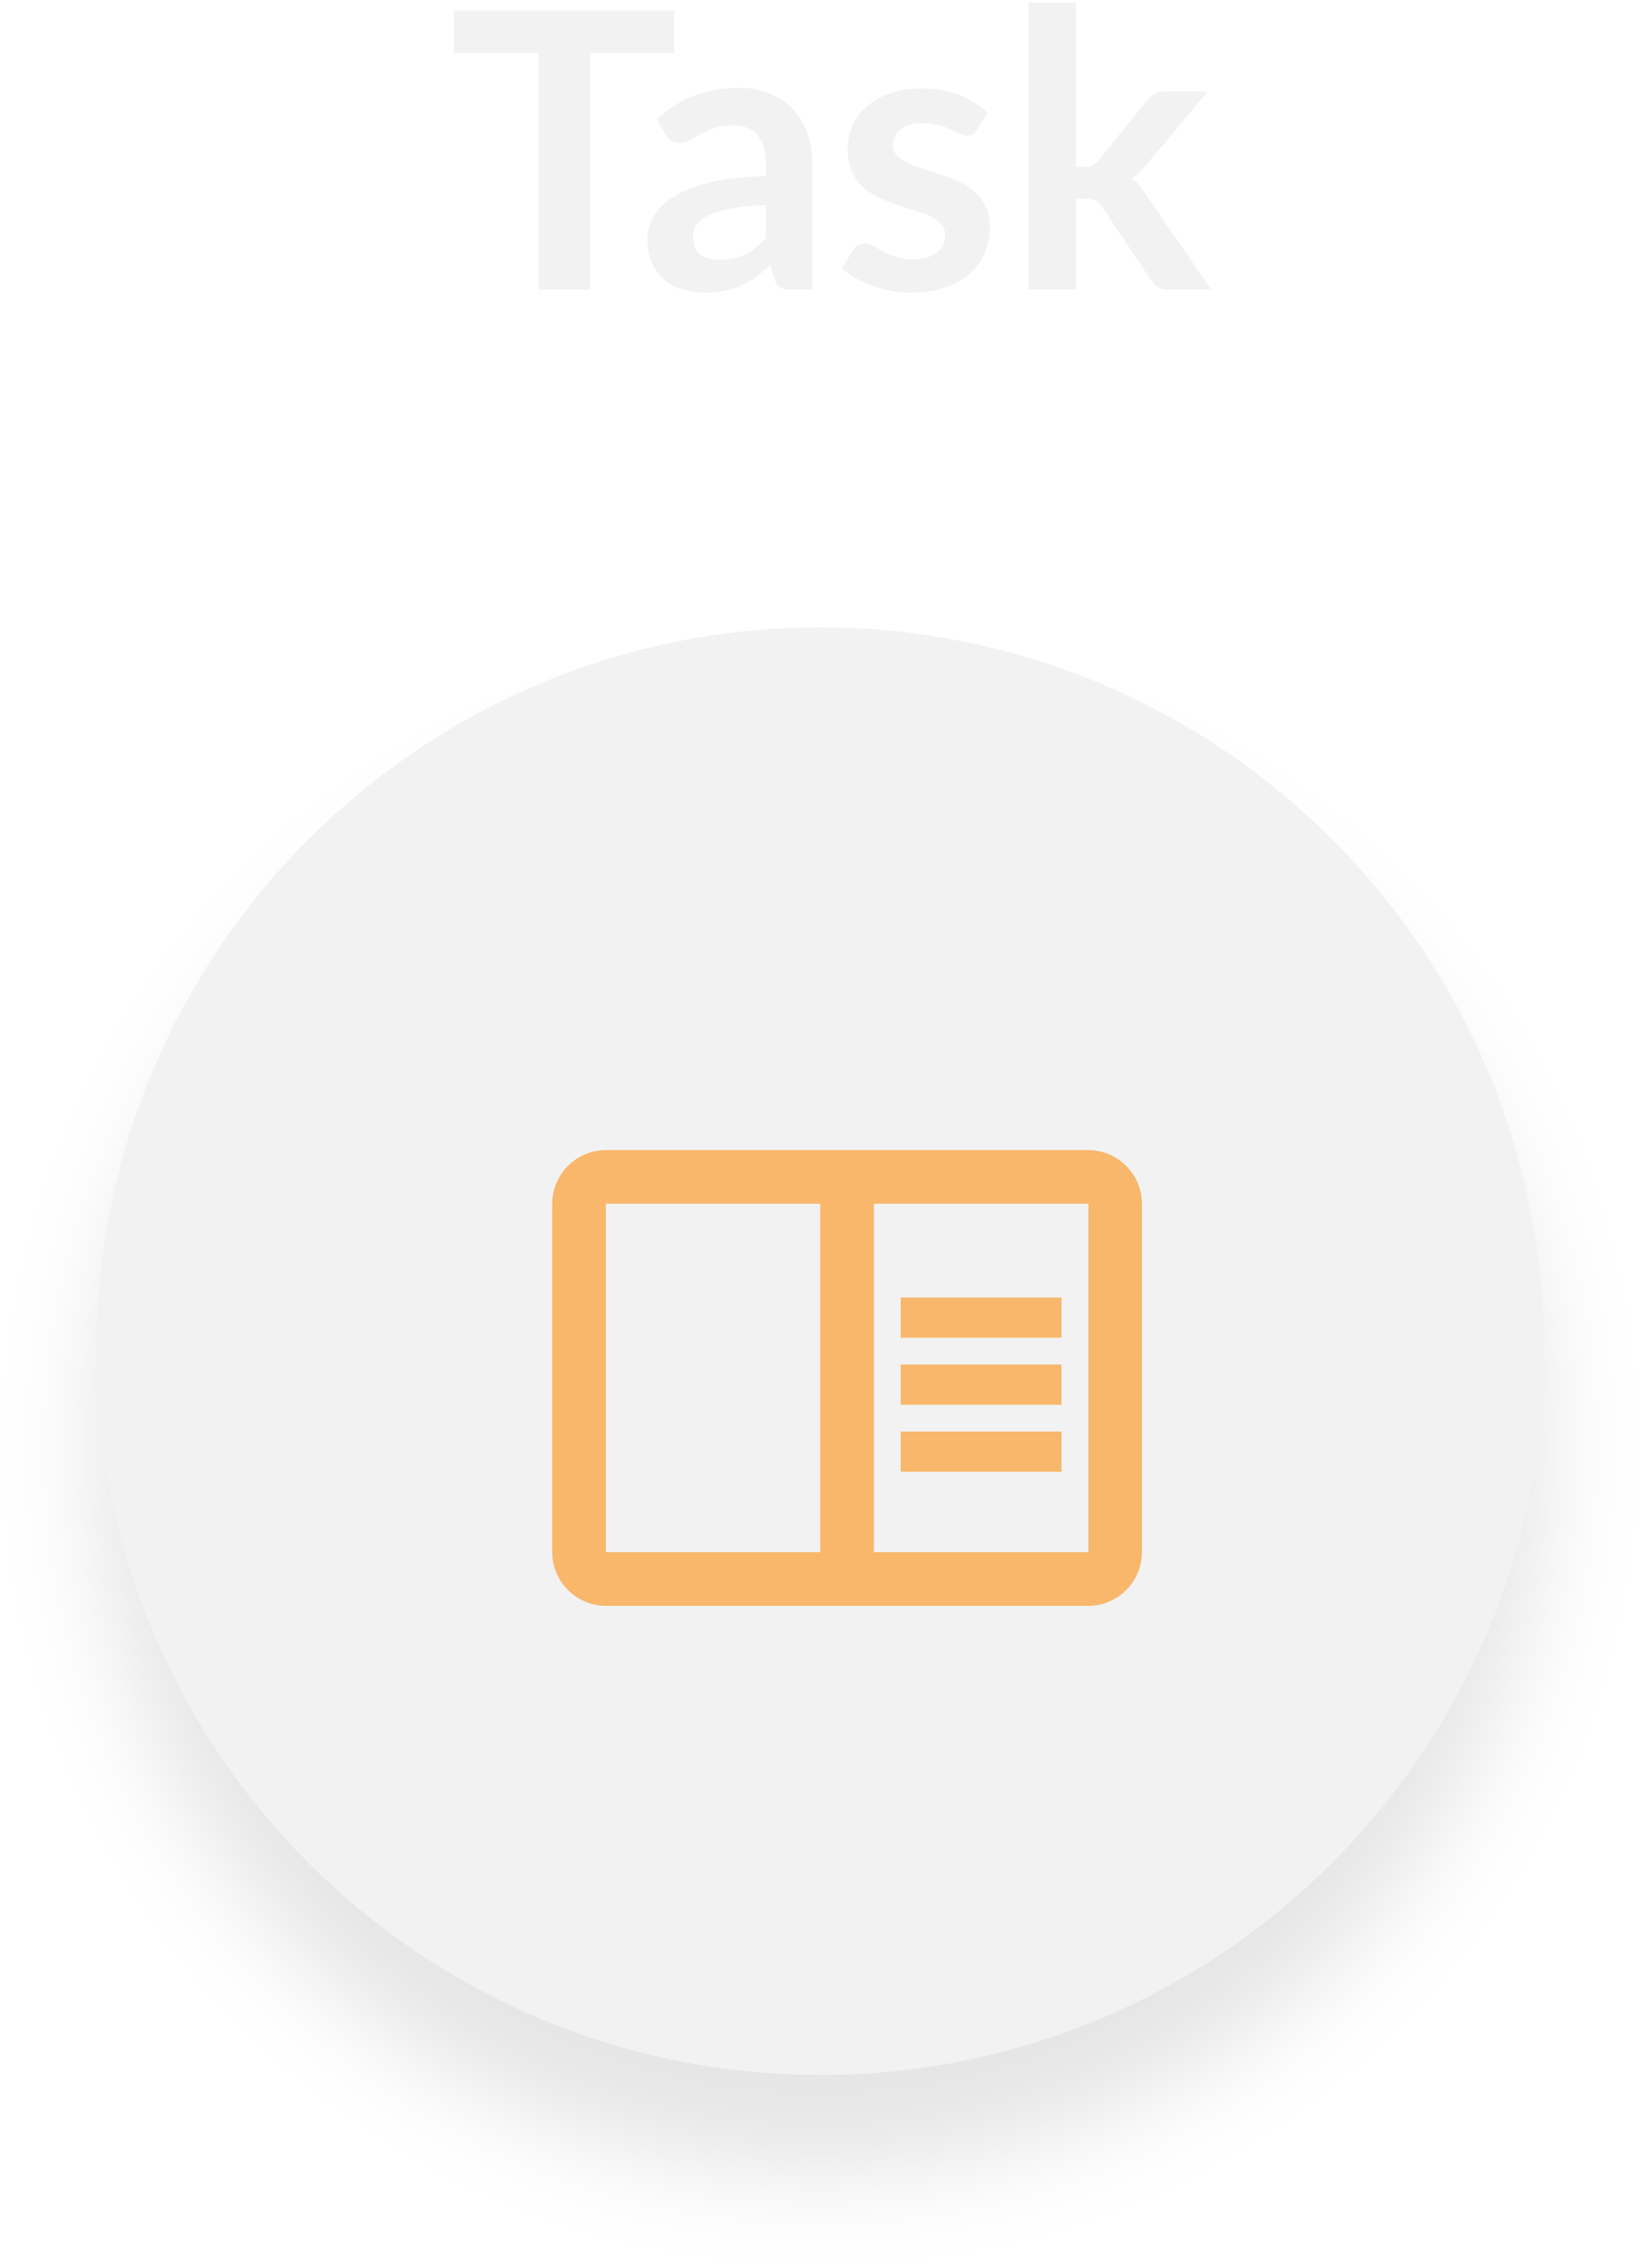
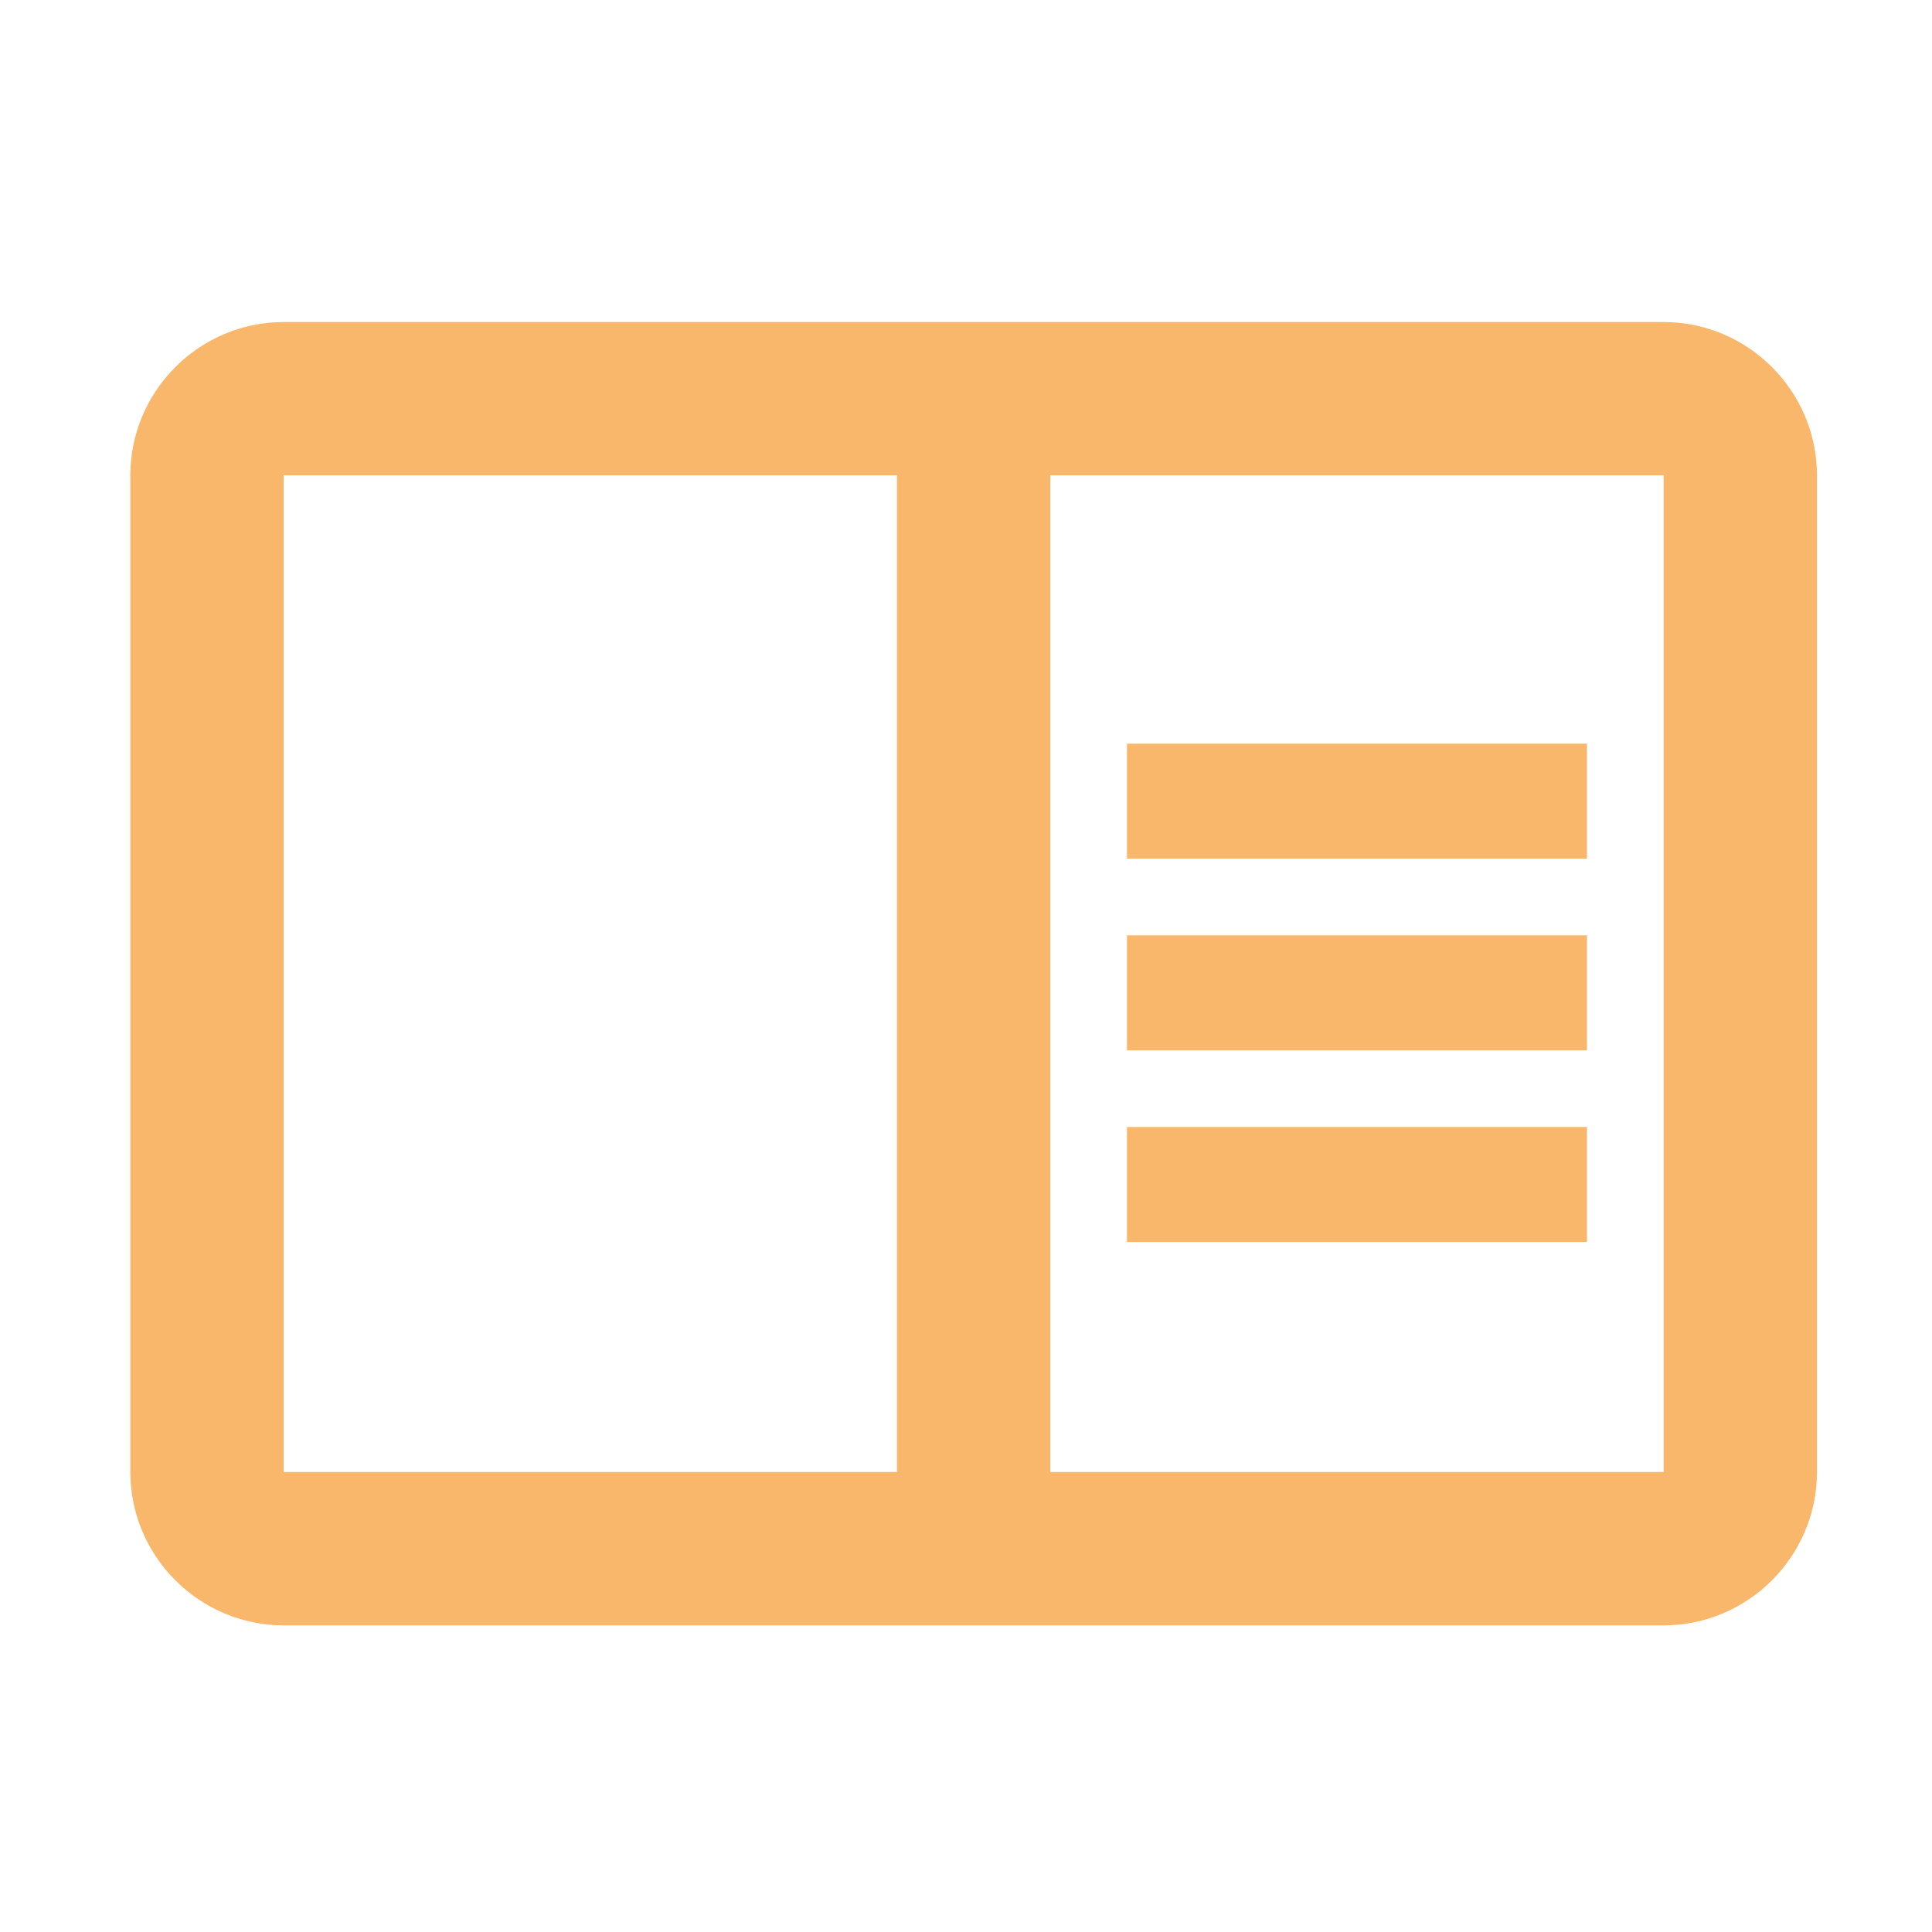
- <svg xmlns="http://www.w3.org/2000/svg" width="68" height="94" viewBox="0 0 68 94" fill="none">
-   <g filter="url(#filter0_d_1_551)">
-     <path d="M64 56C64 72.569 50.569 86 34 86C17.431 86 4 72.569 4 56C4 39.431 17.431 26 34 26C50.569 26 64 39.431 64 56Z" fill="#F2F2F2" />
-   </g>
-   <path fill-rule="evenodd" clip-rule="evenodd" d="M25.111 47.667H45.111C46.333 47.667 47.333 48.667 47.333 49.889V64.333C47.333 65.556 46.333 66.556 45.111 66.556H25.111C23.889 66.556 22.889 65.556 22.889 64.333V49.889C22.889 48.667 23.889 47.667 25.111 47.667ZM25.111 49.889V64.333H34V49.889H25.111ZM45.111 64.333H36.222V49.889H45.111V64.333ZM44 53.778H37.333V55.444H44V53.778ZM37.333 56.556H44V58.222H37.333V56.556ZM44 59.333H37.333V61H44V59.333Z" fill="#F8B76B" />
-   <path d="M27.945 0.432V2.2H24.465V12H22.313V2.2H18.817V0.432H27.945Z" fill="#F2F2F2" />
-   <path d="M33.675 12H32.788C32.601 12 32.454 11.973 32.347 11.92C32.241 11.861 32.161 11.747 32.108 11.576L31.931 10.992C31.724 11.179 31.518 11.344 31.316 11.488C31.118 11.627 30.913 11.744 30.7 11.84C30.486 11.936 30.259 12.008 30.02 12.056C29.779 12.104 29.513 12.128 29.22 12.128C28.873 12.128 28.553 12.083 28.259 11.992C27.966 11.896 27.713 11.755 27.5 11.568C27.291 11.381 27.129 11.149 27.012 10.872C26.894 10.595 26.835 10.272 26.835 9.904C26.835 9.595 26.916 9.291 27.076 8.992C27.241 8.688 27.513 8.416 27.892 8.176C28.27 7.931 28.774 7.728 29.404 7.568C30.033 7.408 30.814 7.317 31.747 7.296V6.816C31.747 6.267 31.63 5.861 31.395 5.6C31.166 5.333 30.83 5.2 30.387 5.2C30.067 5.2 29.801 5.237 29.587 5.312C29.374 5.387 29.188 5.472 29.027 5.568C28.873 5.659 28.729 5.741 28.596 5.816C28.462 5.891 28.316 5.928 28.155 5.928C28.022 5.928 27.907 5.893 27.811 5.824C27.715 5.755 27.638 5.669 27.579 5.568L27.22 4.936C28.163 4.072 29.302 3.64 30.636 3.64C31.116 3.64 31.542 3.72 31.916 3.88C32.294 4.035 32.614 4.253 32.876 4.536C33.137 4.813 33.334 5.147 33.468 5.536C33.606 5.925 33.675 6.352 33.675 6.816V12ZM29.835 10.768C30.038 10.768 30.225 10.749 30.395 10.712C30.566 10.675 30.726 10.619 30.875 10.544C31.03 10.469 31.177 10.379 31.316 10.272C31.459 10.16 31.604 10.029 31.747 9.88V8.496C31.172 8.523 30.689 8.573 30.299 8.648C29.916 8.717 29.606 8.808 29.372 8.92C29.137 9.032 28.969 9.163 28.867 9.312C28.771 9.461 28.724 9.624 28.724 9.8C28.724 10.147 28.825 10.395 29.027 10.544C29.235 10.693 29.505 10.768 29.835 10.768Z" fill="#F2F2F2" />
-   <path d="M40.49 5.392C40.437 5.477 40.381 5.539 40.322 5.576C40.264 5.608 40.189 5.624 40.099 5.624C40.002 5.624 39.898 5.597 39.786 5.544C39.68 5.491 39.554 5.432 39.41 5.368C39.267 5.299 39.101 5.237 38.914 5.184C38.733 5.131 38.517 5.104 38.267 5.104C37.877 5.104 37.571 5.187 37.346 5.352C37.123 5.517 37.011 5.733 37.011 6C37.011 6.176 37.066 6.325 37.178 6.448C37.296 6.565 37.448 6.669 37.635 6.76C37.827 6.851 38.042 6.933 38.282 7.008C38.523 7.077 38.768 7.155 39.019 7.24C39.269 7.325 39.514 7.424 39.755 7.536C39.995 7.643 40.208 7.781 40.395 7.952C40.587 8.117 40.739 8.317 40.85 8.552C40.968 8.787 41.026 9.069 41.026 9.4C41.026 9.795 40.955 10.16 40.81 10.496C40.666 10.827 40.456 11.115 40.178 11.36C39.901 11.6 39.557 11.789 39.147 11.928C38.741 12.061 38.275 12.128 37.746 12.128C37.464 12.128 37.187 12.101 36.914 12.048C36.648 12 36.389 11.931 36.139 11.84C35.893 11.749 35.664 11.643 35.45 11.52C35.242 11.397 35.059 11.264 34.898 11.12L35.355 10.368C35.413 10.277 35.483 10.208 35.562 10.16C35.642 10.112 35.744 10.088 35.867 10.088C35.989 10.088 36.104 10.123 36.211 10.192C36.322 10.261 36.45 10.336 36.594 10.416C36.739 10.496 36.907 10.571 37.099 10.64C37.296 10.709 37.544 10.744 37.843 10.744C38.077 10.744 38.277 10.717 38.443 10.664C38.613 10.605 38.752 10.531 38.858 10.44C38.971 10.349 39.05 10.245 39.099 10.128C39.152 10.005 39.178 9.88 39.178 9.752C39.178 9.56 39.12 9.403 39.002 9.28C38.891 9.157 38.739 9.051 38.547 8.96C38.36 8.869 38.144 8.789 37.898 8.72C37.658 8.645 37.41 8.565 37.154 8.48C36.904 8.395 36.656 8.296 36.41 8.184C36.17 8.067 35.955 7.92 35.763 7.744C35.576 7.568 35.424 7.352 35.306 7.096C35.194 6.84 35.139 6.531 35.139 6.168C35.139 5.832 35.205 5.512 35.339 5.208C35.472 4.904 35.666 4.64 35.922 4.416C36.184 4.187 36.507 4.005 36.891 3.872C37.28 3.733 37.728 3.664 38.234 3.664C38.8 3.664 39.315 3.757 39.779 3.944C40.242 4.131 40.629 4.376 40.938 4.68L40.49 5.392Z" fill="#F2F2F2" />
-   <path d="M44.603 0.112V6.92H44.971C45.104 6.92 45.208 6.901 45.283 6.864C45.358 6.827 45.438 6.757 45.523 6.656L47.563 4.136C47.654 4.029 47.75 3.947 47.851 3.888C47.952 3.824 48.086 3.792 48.251 3.792H50.059L47.507 6.84C47.416 6.952 47.323 7.056 47.227 7.152C47.131 7.243 47.027 7.323 46.915 7.392C47.027 7.472 47.126 7.565 47.211 7.672C47.296 7.779 47.382 7.893 47.467 8.016L50.203 12H48.419C48.264 12 48.134 11.973 48.027 11.92C47.92 11.867 47.824 11.776 47.739 11.648L45.651 8.536C45.571 8.413 45.491 8.333 45.411 8.296C45.331 8.259 45.211 8.24 45.051 8.24H44.603V12H42.627V0.112H44.603Z" fill="#F2F2F2" />
-   <defs>
-     <filter id="filter0_d_1_551" x="0" y="26" width="68" height="68" filterUnits="userSpaceOnUse" color-interpolation-filters="sRGB">
-       <feFlood flood-opacity="0" result="BackgroundImageFix" />
-       <feColorMatrix in="SourceAlpha" type="matrix" values="0 0 0 0 0 0 0 0 0 0 0 0 0 0 0 0 0 0 127 0" result="hardAlpha" />
-       <feOffset dy="4" />
-       <feGaussianBlur stdDeviation="2" />
-       <feColorMatrix type="matrix" values="0 0 0 0 0 0 0 0 0 0 0 0 0 0 0 0 0 0 0.1 0" />
-       <feBlend mode="normal" in2="BackgroundImageFix" result="effect1_dropShadow_1_551" />
-       <feBlend mode="normal" in="SourceGraphic" in2="effect1_dropShadow_1_551" result="shape" />
-     </filter>
-   </defs>
+ <svg xmlns="http://www.w3.org/2000/svg" width="28" height="28" viewBox="0 0 28 28" fill="none">
+   <path fill-rule="evenodd" clip-rule="evenodd" d="M4.111 4.667H24.111C25.333 4.667 26.333 5.667 26.333 6.889V21.333C26.333 22.556 25.333 23.556 24.111 23.556H4.111C2.889 23.556 1.889 22.556 1.889 21.333V6.889C1.889 5.667 2.889 4.667 4.111 4.667ZM4.111 6.889V21.333H13V6.889H4.111ZM24.111 21.333H15.222V6.889H24.111V21.333ZM23 10.778H16.333V12.444H23V10.778ZM16.333 13.556H23V15.222H16.333V13.556ZM23 16.333H16.333V18H23V16.333Z" fill="#F8B76B" />
</svg>
